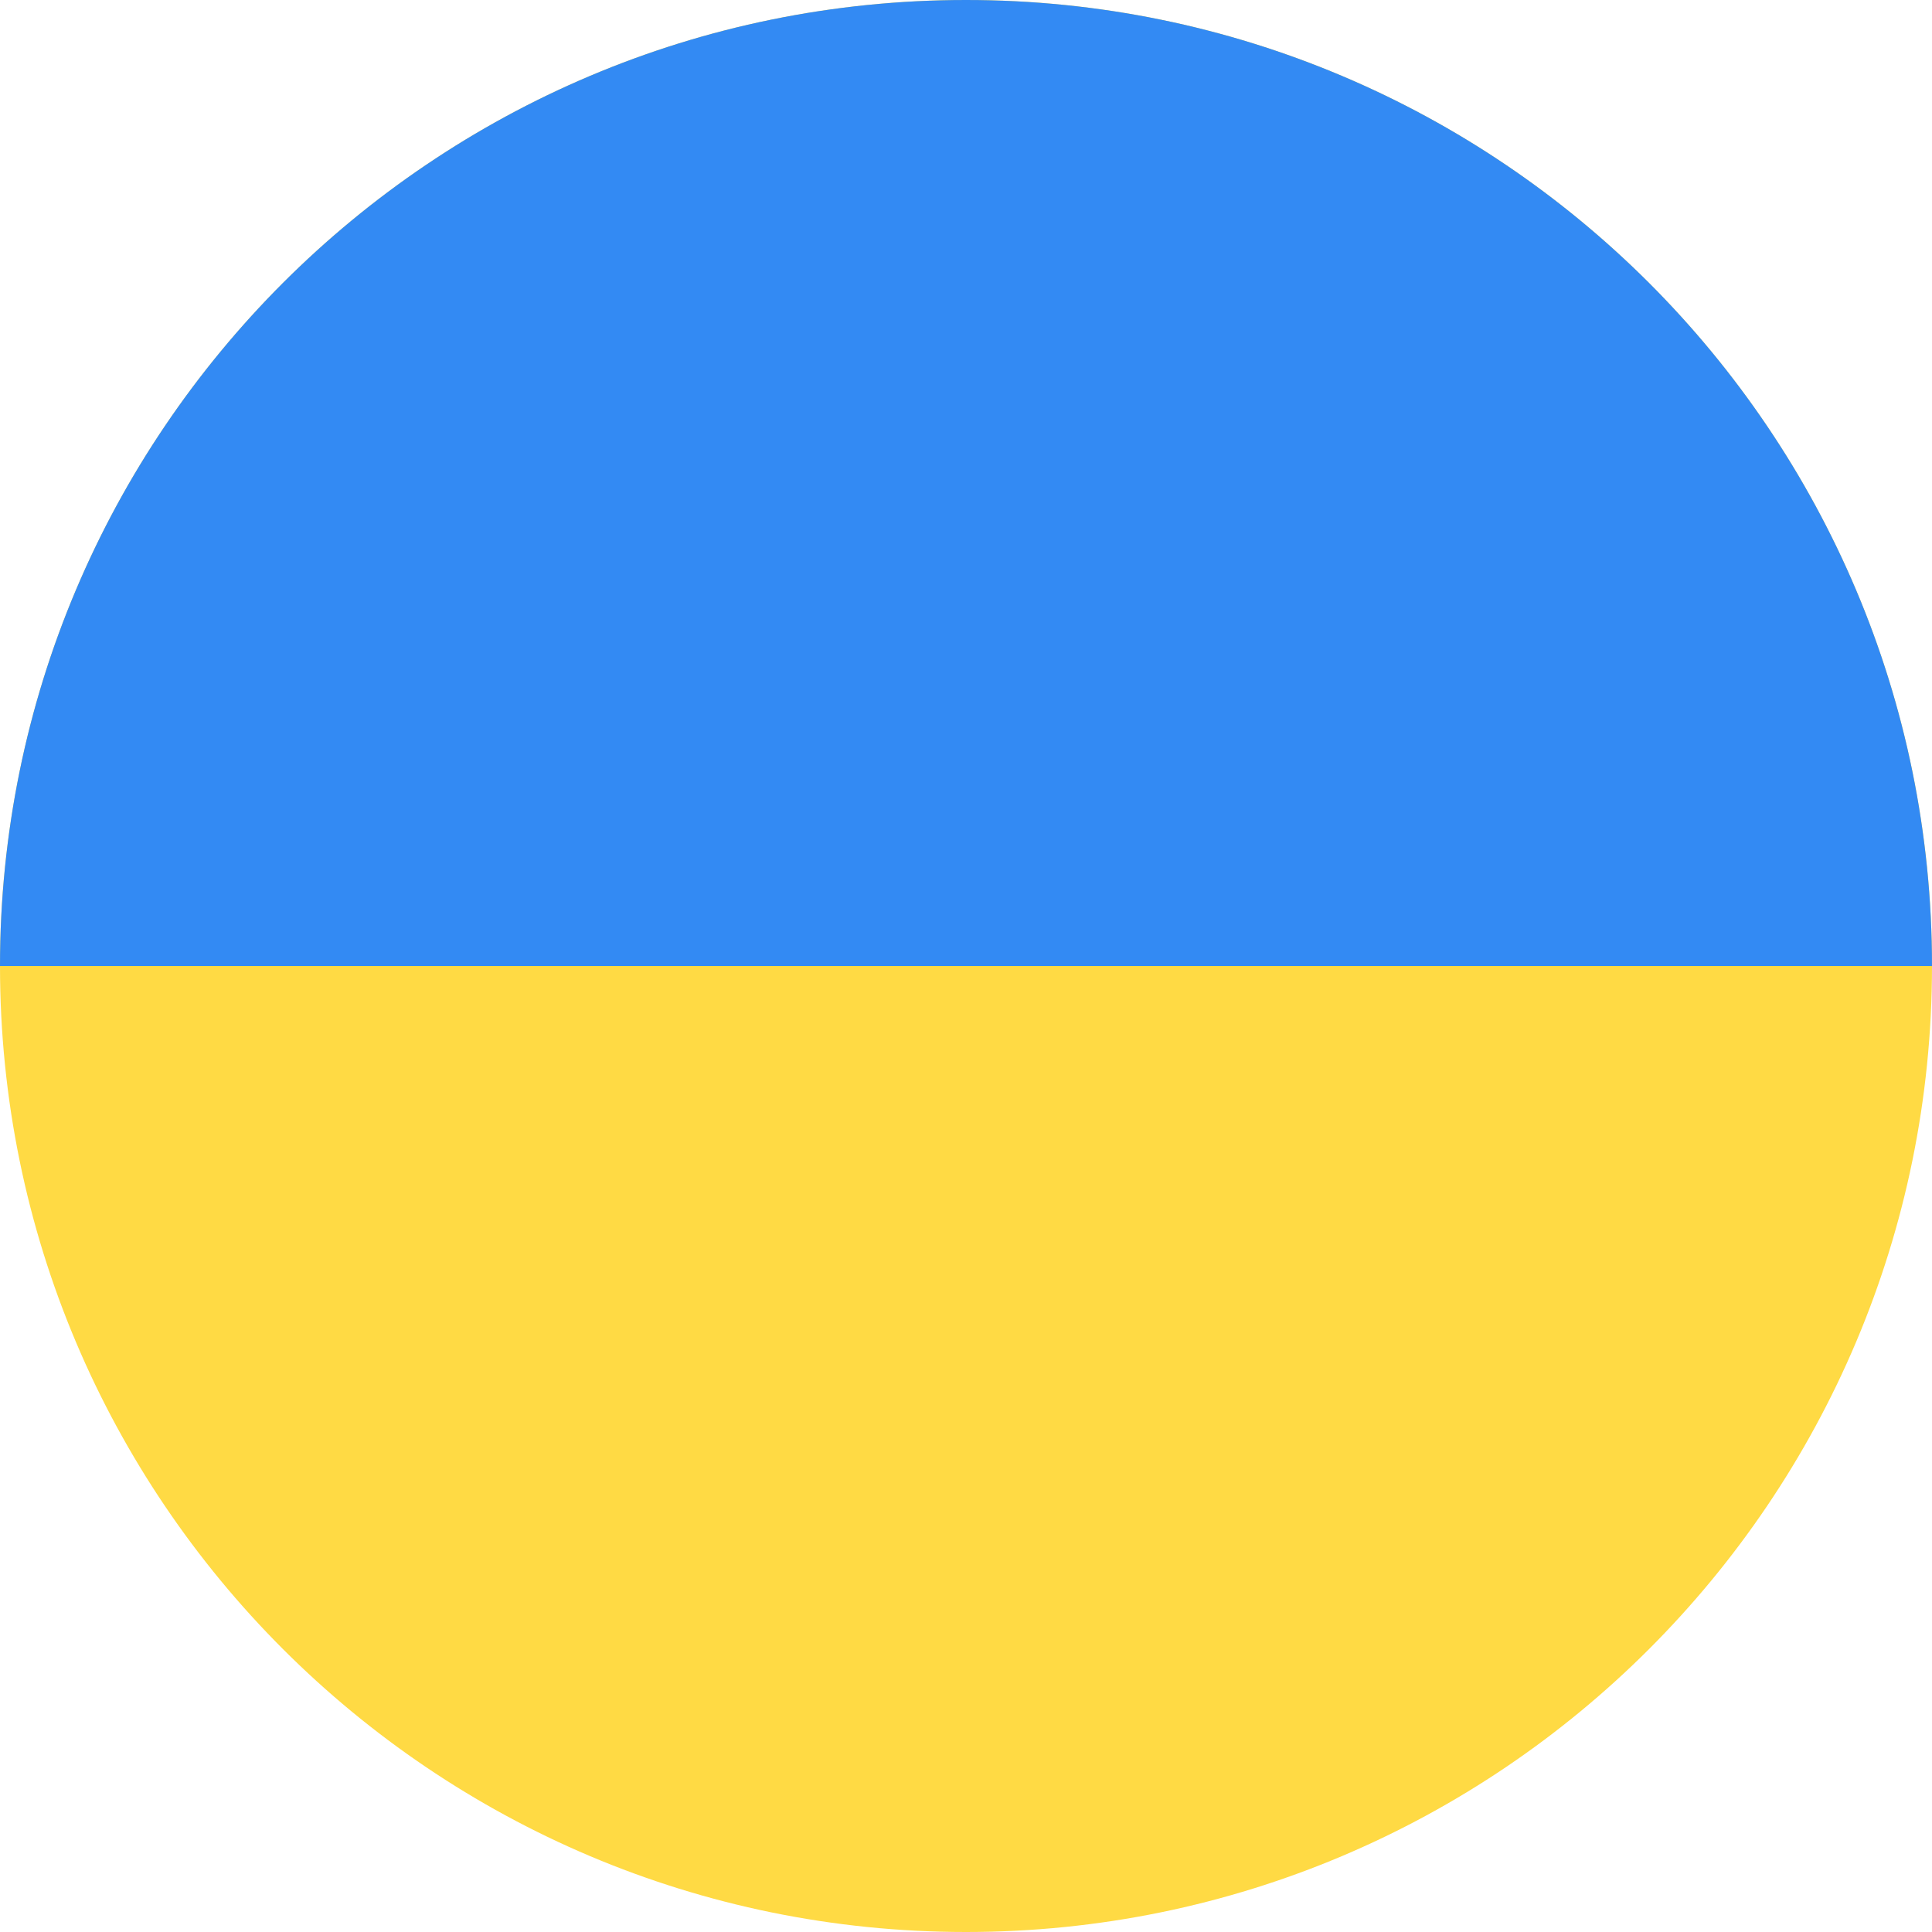
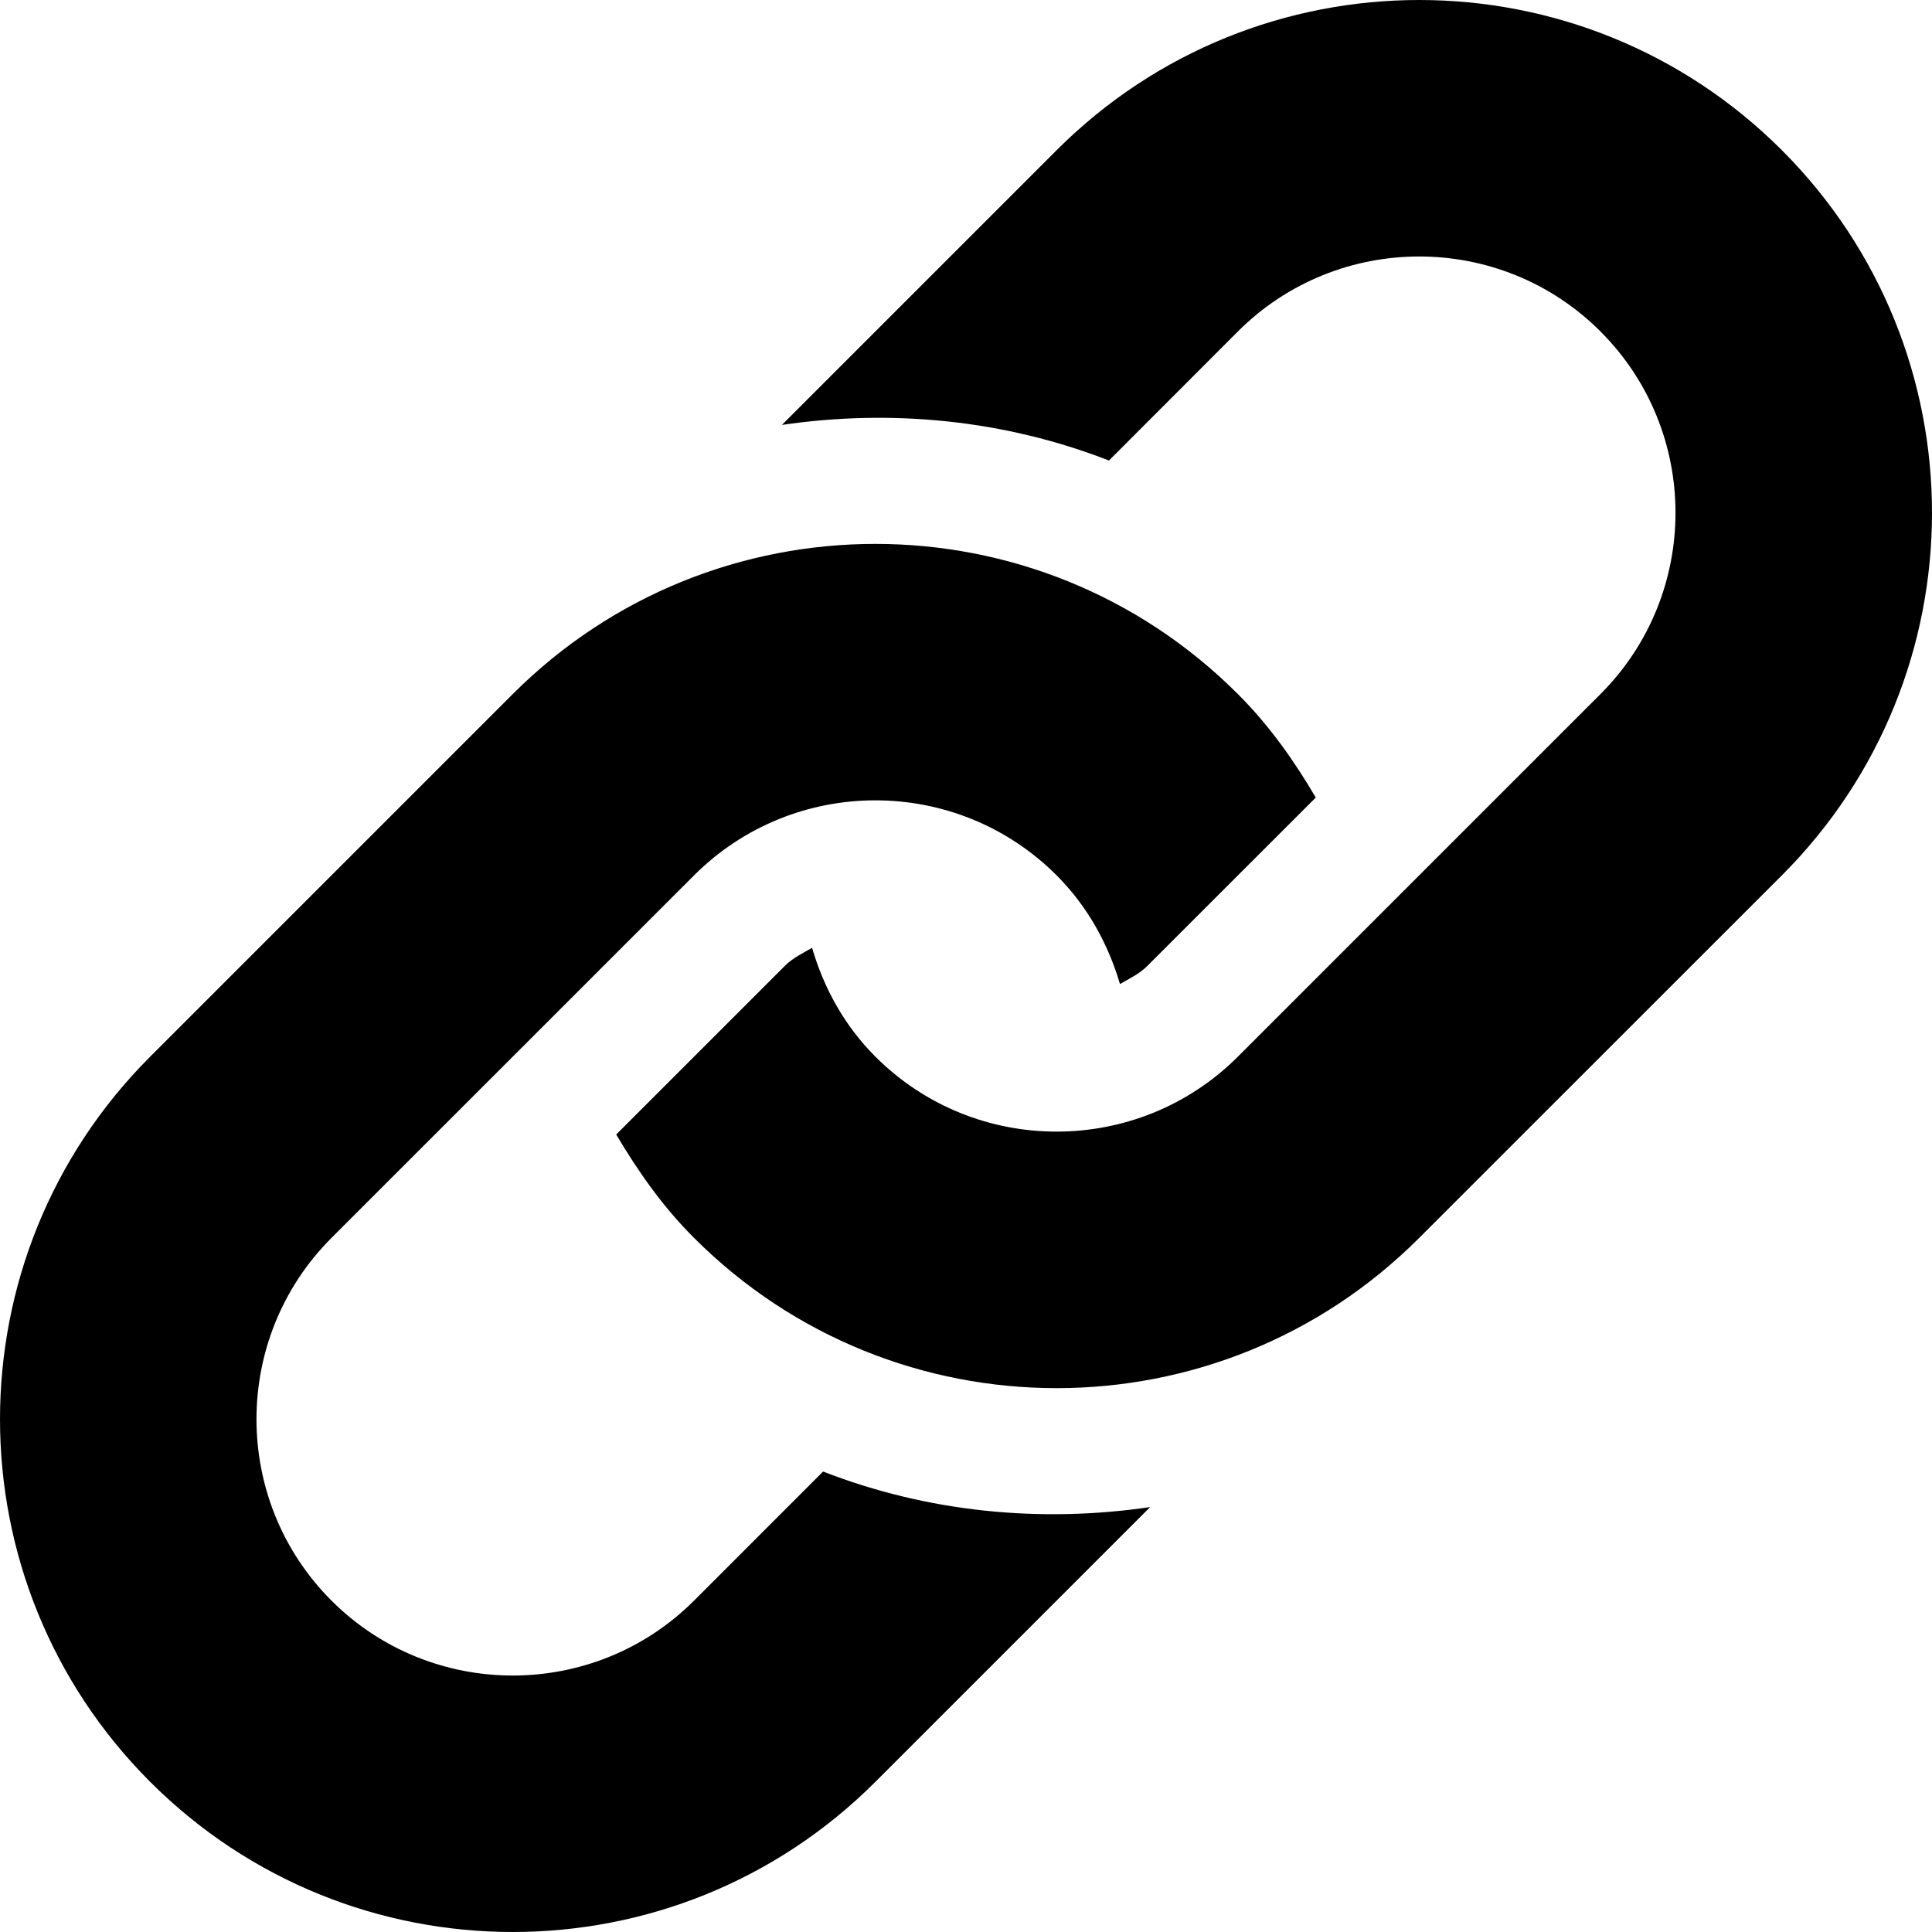
- <svg xmlns="http://www.w3.org/2000/svg" version="1.1" id="Layer_1" x="0px" y="0px" viewBox="0 0 512 512" style="enable-background:new 0 0 512 512;" xml:space="preserve">
-   <circle style="fill:#FFDA44;" cx="256" cy="256" r="256" />
-   <path style="fill:#338AF3;" d="M0,256C0,114.616,114.616,0,256,0s256,114.616,256,256" />
+ <svg xmlns="http://www.w3.org/2000/svg" version="1.1" id="Capa_1" x="0px" y="0px" width="457.03px" height="457.03px" viewBox="0 0 457.03 457.03" style="enable-background:new 0 0 457.03 457.03;" xml:space="preserve">
+   <g>
+     <path d="M421.512,207.074l-85.795,85.767c-47.352,47.38-124.169,47.38-171.529,0c-7.46-7.439-13.296-15.821-18.421-24.465   l39.864-39.861c1.895-1.911,4.235-3.006,6.471-4.296c2.756,9.416,7.567,18.33,14.972,25.736c23.648,23.667,62.128,23.634,85.762,0   l85.768-85.765c23.666-23.664,23.666-62.135,0-85.781c-23.635-23.646-62.105-23.646-85.768,0l-30.499,30.532   c-24.75-9.637-51.415-12.228-77.373-8.424l64.991-64.989c47.38-47.371,124.177-47.371,171.557,0   C468.869,82.897,468.869,159.706,421.512,207.074z M194.708,348.104l-30.521,30.532c-23.646,23.634-62.128,23.634-85.778,0   c-23.648-23.667-23.648-62.138,0-85.795l85.778-85.767c23.665-23.662,62.121-23.662,85.767,0   c7.388,7.39,12.204,16.302,14.986,25.706c2.249-1.307,4.56-2.369,6.454-4.266l39.861-39.845   c-5.092-8.678-10.958-17.03-18.421-24.477c-47.348-47.371-124.172-47.371-171.543,0L35.526,249.96   c-47.366,47.385-47.366,124.172,0,171.553c47.371,47.356,124.177,47.356,171.547,0l65.008-65.003   C246.109,360.336,219.437,357.723,194.708,348.104z" />
+   </g>
  <g>
</g>
  <g>
</g>
  <g>
</g>
  <g>
</g>
  <g>
</g>
  <g>
</g>
  <g>
</g>
  <g>
</g>
  <g>
</g>
  <g>
</g>
  <g>
</g>
  <g>
</g>
  <g>
</g>
  <g>
</g>
  <g>
</g>
</svg>
